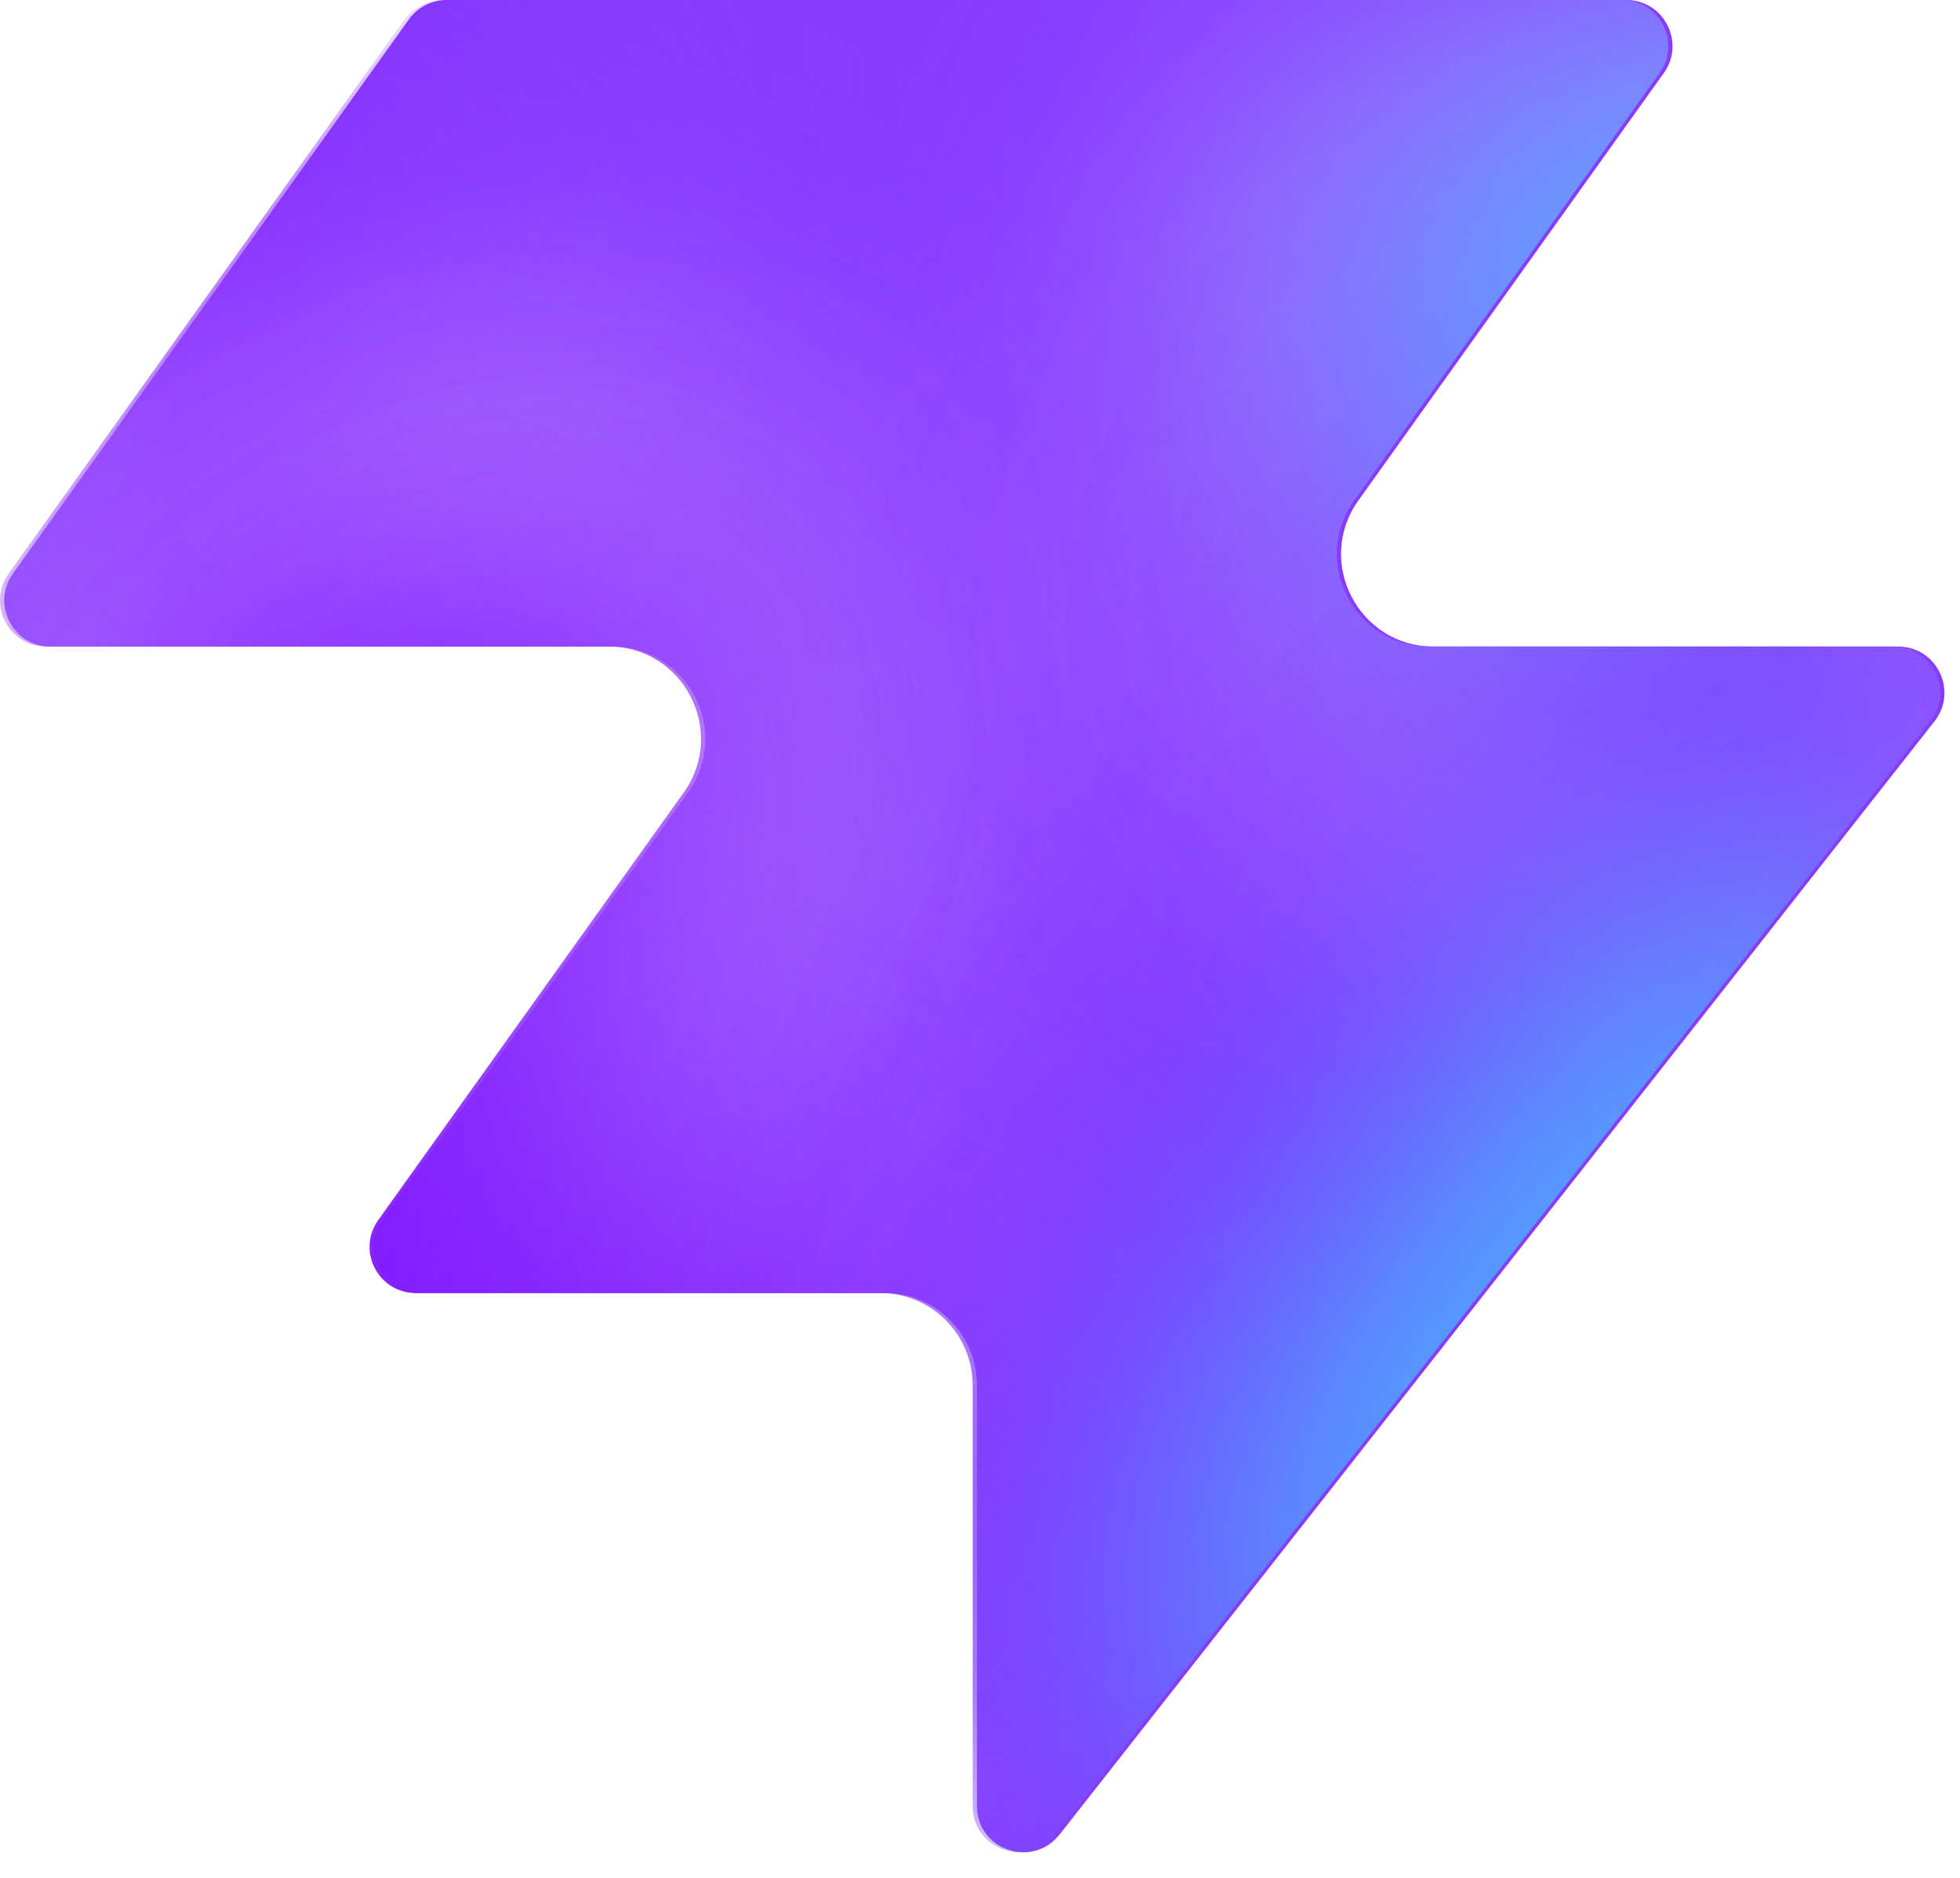
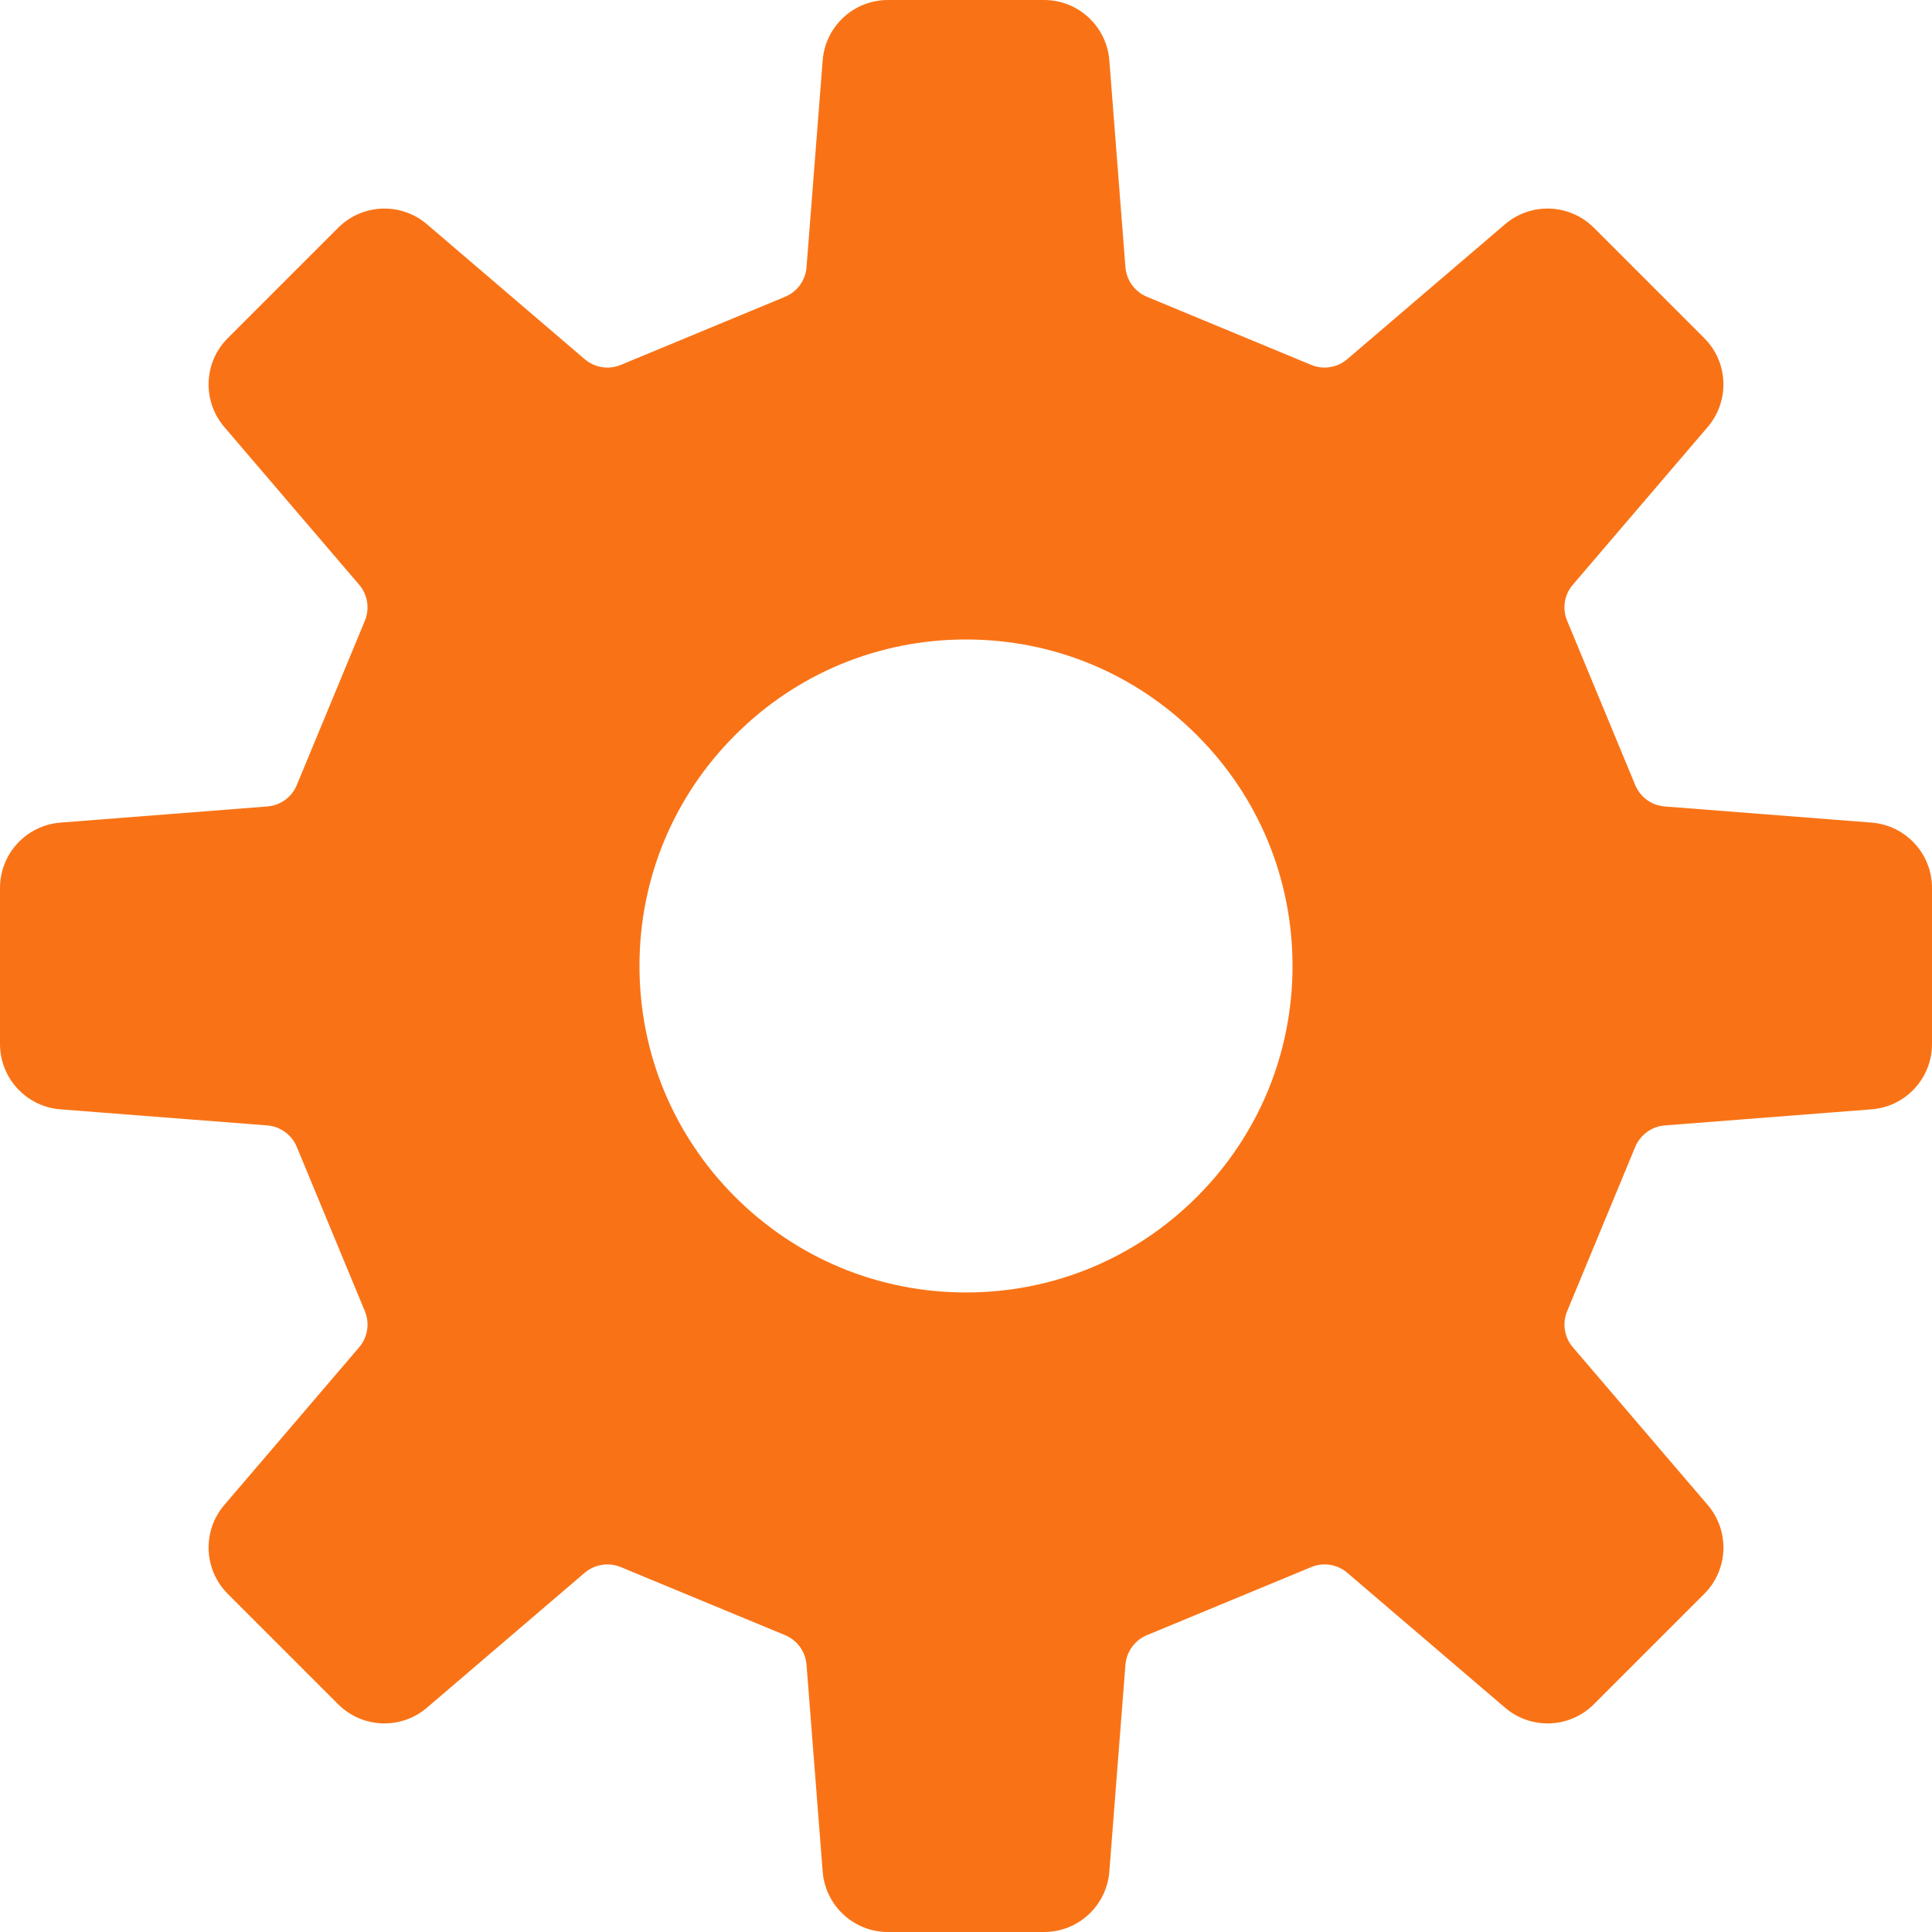
- <svg xmlns="http://www.w3.org/2000/svg" width="48" height="46" fill="none" viewBox="0 0 48 46">
-   <path fill="#863bff" d="M25.946 44.938c-.664.845-2.021.375-2.021-.698V33.937a2.26 2.26 0 0 0-2.262-2.262H10.287c-.92 0-1.456-1.04-.92-1.788l7.48-10.471c1.07-1.497 0-3.578-1.842-3.578H1.237c-.92 0-1.456-1.04-.92-1.788L10.013.474c.214-.297.556-.474.92-.474h28.894c.92 0 1.456 1.04.92 1.788l-7.48 10.471c-1.07 1.498 0 3.579 1.842 3.579h11.377c.943 0 1.473 1.088.89 1.83L25.947 44.94z" style="fill:#863bff;fill:color(display-p3 .525 .23 1);fill-opacity:1" />
-   <mask id="a" width="48" height="46" x="0" y="0" maskUnits="userSpaceOnUse" style="mask-type:alpha">
-     <path fill="#000" d="M25.842 44.938c-.664.844-2.021.375-2.021-.698V33.937a2.26 2.26 0 0 0-2.262-2.262H10.183c-.92 0-1.456-1.04-.92-1.788l7.48-10.471c1.07-1.498 0-3.579-1.842-3.579H1.133c-.92 0-1.456-1.04-.92-1.787L9.91.473c.214-.297.556-.474.92-.474h28.894c.92 0 1.456 1.04.92 1.788l-7.48 10.471c-1.07 1.498 0 3.578 1.842 3.578h11.377c.943 0 1.473 1.088.89 1.832L25.843 44.94z" style="fill:#000;fill-opacity:1" />
-   </mask>
-   <g mask="url(#a)">
-     <g filter="url(#b)">
-       <ellipse cx="5.508" cy="14.704" fill="#ede6ff" rx="5.508" ry="14.704" style="fill:#ede6ff;fill:color(display-p3 .927 .903 1);fill-opacity:1" transform="matrix(.00324 1 1 -.00324 -4.47 31.516)" />
-     </g>
-     <g filter="url(#c)">
-       <ellipse cx="10.399" cy="29.851" fill="#ede6ff" rx="10.399" ry="29.851" style="fill:#ede6ff;fill:color(display-p3 .927 .903 1);fill-opacity:1" transform="matrix(.00324 1 1 -.00324 -39.328 7.883)" />
-     </g>
-     <g filter="url(#d)">
-       <ellipse cx="5.508" cy="30.487" fill="#7e14ff" rx="5.508" ry="30.487" style="fill:#7e14ff;fill:color(display-p3 .492 .077 1);fill-opacity:1" transform="rotate(89.814 -25.913 -14.639)scale(1 -1)" />
-     </g>
-     <g filter="url(#e)">
-       <ellipse cx="5.508" cy="30.599" fill="#7e14ff" rx="5.508" ry="30.599" style="fill:#7e14ff;fill:color(display-p3 .492 .077 1);fill-opacity:1" transform="rotate(89.814 -32.644 -3.334)scale(1 -1)" />
-     </g>
-     <g filter="url(#f)">
-       <ellipse cx="5.508" cy="30.599" fill="#7e14ff" rx="5.508" ry="30.599" style="fill:#7e14ff;fill:color(display-p3 .492 .077 1);fill-opacity:1" transform="matrix(.00324 1 1 -.00324 -34.34 30.47)" />
-     </g>
-     <g filter="url(#g)">
-       <ellipse cx="14.072" cy="22.078" fill="#ede6ff" rx="14.072" ry="22.078" style="fill:#ede6ff;fill:color(display-p3 .927 .903 1);fill-opacity:1" transform="rotate(93.35 24.506 48.493)scale(-1 1)" />
-     </g>
-     <g filter="url(#h)">
-       <ellipse cx="3.47" cy="21.501" fill="#7e14ff" rx="3.47" ry="21.501" style="fill:#7e14ff;fill:color(display-p3 .492 .077 1);fill-opacity:1" transform="rotate(89.009 28.708 47.59)scale(-1 1)" />
-     </g>
-     <g filter="url(#i)">
-       <ellipse cx="3.47" cy="21.501" fill="#7e14ff" rx="3.47" ry="21.501" style="fill:#7e14ff;fill:color(display-p3 .492 .077 1);fill-opacity:1" transform="rotate(89.009 28.708 47.59)scale(-1 1)" />
-     </g>
-     <g filter="url(#j)">
-       <ellipse cx=".387" cy="8.972" fill="#7e14ff" rx="4.407" ry="29.108" style="fill:#7e14ff;fill:color(display-p3 .492 .077 1);fill-opacity:1" transform="rotate(39.51 .387 8.972)" />
-     </g>
-     <g filter="url(#k)">
-       <ellipse cx="47.523" cy="-6.092" fill="#7e14ff" rx="4.407" ry="29.108" style="fill:#7e14ff;fill:color(display-p3 .492 .077 1);fill-opacity:1" transform="rotate(37.892 47.523 -6.092)" />
-     </g>
-     <g filter="url(#l)">
-       <ellipse cx="41.412" cy="6.333" fill="#47bfff" rx="5.971" ry="9.665" style="fill:#47bfff;fill:color(display-p3 .28 .748 1);fill-opacity:1" transform="rotate(37.892 41.412 6.333)" />
-     </g>
-     <g filter="url(#m)">
-       <ellipse cx="-1.879" cy="38.332" fill="#7e14ff" rx="4.407" ry="29.108" style="fill:#7e14ff;fill:color(display-p3 .492 .077 1);fill-opacity:1" transform="rotate(37.892 -1.88 38.332)" />
-     </g>
-     <g filter="url(#n)">
-       <ellipse cx="-1.879" cy="38.332" fill="#7e14ff" rx="4.407" ry="29.108" style="fill:#7e14ff;fill:color(display-p3 .492 .077 1);fill-opacity:1" transform="rotate(37.892 -1.88 38.332)" />
-     </g>
-     <g filter="url(#o)">
-       <ellipse cx="35.651" cy="29.907" fill="#7e14ff" rx="4.407" ry="29.108" style="fill:#7e14ff;fill:color(display-p3 .492 .077 1);fill-opacity:1" transform="rotate(37.892 35.651 29.907)" />
-     </g>
-     <g filter="url(#p)">
-       <ellipse cx="38.418" cy="32.4" fill="#47bfff" rx="5.971" ry="15.297" style="fill:#47bfff;fill:color(display-p3 .28 .748 1);fill-opacity:1" transform="rotate(37.892 38.418 32.4)" />
-     </g>
+ <svg xmlns="http://www.w3.org/2000/svg" version="1.1" id="_x32_" width="800px" height="800px" viewBox="0 0 512 512" xml:space="preserve">
+   <style type="text/css">
+ 
+ 	.st0{fill:#f97316;}
+ 
+ </style>
+   <g>
+     <path class="st0" d="M496,293.984c9.031-0.703,16-8.25,16-17.297v-41.375c0-9.063-6.969-16.594-16-17.313l-54.828-4.281   c-3.484-0.266-6.484-2.453-7.828-5.688l-18.031-43.516c-1.344-3.219-0.781-6.906,1.5-9.547l35.75-41.813   c5.875-6.891,5.5-17.141-0.922-23.547l-29.25-29.25c-6.406-6.406-16.672-6.813-23.547-0.922l-41.813,35.75   c-2.641,2.266-6.344,2.844-9.547,1.516l-43.531-18.047c-3.219-1.328-5.422-4.375-5.703-7.828l-4.266-54.813   C293.281,6.969,285.75,0,276.688,0h-41.375c-9.063,0-16.594,6.969-17.297,16.016l-4.281,54.813c-0.266,3.469-2.469,6.5-5.688,7.828   l-43.531,18.047c-3.219,1.328-6.906,0.75-9.563-1.516l-41.797-35.75c-6.875-5.891-17.125-5.484-23.547,0.922l-29.25,29.25   c-6.406,6.406-6.797,16.656-0.922,23.547l35.75,41.813c2.25,2.641,2.844,6.328,1.5,9.547l-18.031,43.516   c-1.313,3.234-4.359,5.422-7.813,5.688L16,218c-9.031,0.719-16,8.25-16,17.313v41.359c0,9.063,6.969,16.609,16,17.313l54.844,4.266   c3.453,0.281,6.5,2.484,7.813,5.703l18.031,43.516c1.344,3.219,0.75,6.922-1.5,9.563l-35.75,41.813   c-5.875,6.875-5.484,17.125,0.922,23.547l29.25,29.25c6.422,6.406,16.672,6.797,23.547,0.906l41.797-35.75   c2.656-2.25,6.344-2.844,9.563-1.5l43.531,18.031c3.219,1.344,5.422,4.359,5.688,7.844l4.281,54.813   c0.703,9.031,8.234,16.016,17.297,16.016h41.375c9.063,0,16.594-6.984,17.297-16.016l4.266-54.813   c0.281-3.484,2.484-6.5,5.703-7.844l43.531-18.031c3.203-1.344,6.922-0.75,9.547,1.5l41.813,35.75   c6.875,5.891,17.141,5.5,23.547-0.906l29.25-29.25c6.422-6.422,6.797-16.672,0.922-23.547l-35.75-41.813   c-2.25-2.641-2.844-6.344-1.5-9.563l18.031-43.516c1.344-3.219,4.344-5.422,7.828-5.703L496,293.984z M256,342.516   c-23.109,0-44.844-9-61.188-25.328c-16.344-16.359-25.344-38.078-25.344-61.203c0-23.109,9-44.844,25.344-61.172   c16.344-16.359,38.078-25.344,61.188-25.344c23.125,0,44.844,8.984,61.188,25.344c16.344,16.328,25.344,38.063,25.344,61.172   c0,23.125-9,44.844-25.344,61.203C300.844,333.516,279.125,342.516,256,342.516z" />
  </g>
-   <defs>
-     <filter id="b" width="60.045" height="41.654" x="-19.77" y="16.149" color-interpolation-filters="sRGB" filterUnits="userSpaceOnUse">
-       <feFlood flood-opacity="0" result="BackgroundImageFix" />
-       <feBlend in="SourceGraphic" in2="BackgroundImageFix" result="shape" />
-       <feGaussianBlur result="effect1_foregroundBlur_2002_17158" stdDeviation="7.659" />
-     </filter>
-     <filter id="c" width="90.34" height="51.437" x="-54.613" y="-7.533" color-interpolation-filters="sRGB" filterUnits="userSpaceOnUse">
-       <feFlood flood-opacity="0" result="BackgroundImageFix" />
-       <feBlend in="SourceGraphic" in2="BackgroundImageFix" result="shape" />
-       <feGaussianBlur result="effect1_foregroundBlur_2002_17158" stdDeviation="7.659" />
-     </filter>
-     <filter id="d" width="79.355" height="29.4" x="-49.64" y="2.03" color-interpolation-filters="sRGB" filterUnits="userSpaceOnUse">
-       <feFlood flood-opacity="0" result="BackgroundImageFix" />
-       <feBlend in="SourceGraphic" in2="BackgroundImageFix" result="shape" />
-       <feGaussianBlur result="effect1_foregroundBlur_2002_17158" stdDeviation="4.596" />
-     </filter>
-     <filter id="e" width="79.579" height="29.4" x="-45.045" y="20.029" color-interpolation-filters="sRGB" filterUnits="userSpaceOnUse">
-       <feFlood flood-opacity="0" result="BackgroundImageFix" />
-       <feBlend in="SourceGraphic" in2="BackgroundImageFix" result="shape" />
-       <feGaussianBlur result="effect1_foregroundBlur_2002_17158" stdDeviation="4.596" />
-     </filter>
-     <filter id="f" width="79.579" height="29.4" x="-43.513" y="21.178" color-interpolation-filters="sRGB" filterUnits="userSpaceOnUse">
-       <feFlood flood-opacity="0" result="BackgroundImageFix" />
-       <feBlend in="SourceGraphic" in2="BackgroundImageFix" result="shape" />
-       <feGaussianBlur result="effect1_foregroundBlur_2002_17158" stdDeviation="4.596" />
-     </filter>
-     <filter id="g" width="74.749" height="58.852" x="15.756" y="-17.901" color-interpolation-filters="sRGB" filterUnits="userSpaceOnUse">
-       <feFlood flood-opacity="0" result="BackgroundImageFix" />
-       <feBlend in="SourceGraphic" in2="BackgroundImageFix" result="shape" />
-       <feGaussianBlur result="effect1_foregroundBlur_2002_17158" stdDeviation="7.659" />
-     </filter>
-     <filter id="h" width="61.377" height="25.362" x="23.548" y="2.284" color-interpolation-filters="sRGB" filterUnits="userSpaceOnUse">
-       <feFlood flood-opacity="0" result="BackgroundImageFix" />
-       <feBlend in="SourceGraphic" in2="BackgroundImageFix" result="shape" />
-       <feGaussianBlur result="effect1_foregroundBlur_2002_17158" stdDeviation="4.596" />
-     </filter>
-     <filter id="i" width="61.377" height="25.362" x="23.548" y="2.284" color-interpolation-filters="sRGB" filterUnits="userSpaceOnUse">
-       <feFlood flood-opacity="0" result="BackgroundImageFix" />
-       <feBlend in="SourceGraphic" in2="BackgroundImageFix" result="shape" />
-       <feGaussianBlur result="effect1_foregroundBlur_2002_17158" stdDeviation="4.596" />
-     </filter>
-     <filter id="j" width="56.045" height="63.649" x="-27.636" y="-22.853" color-interpolation-filters="sRGB" filterUnits="userSpaceOnUse">
-       <feFlood flood-opacity="0" result="BackgroundImageFix" />
-       <feBlend in="SourceGraphic" in2="BackgroundImageFix" result="shape" />
-       <feGaussianBlur result="effect1_foregroundBlur_2002_17158" stdDeviation="4.596" />
-     </filter>
-     <filter id="k" width="54.814" height="64.646" x="20.116" y="-38.415" color-interpolation-filters="sRGB" filterUnits="userSpaceOnUse">
-       <feFlood flood-opacity="0" result="BackgroundImageFix" />
-       <feBlend in="SourceGraphic" in2="BackgroundImageFix" result="shape" />
-       <feGaussianBlur result="effect1_foregroundBlur_2002_17158" stdDeviation="4.596" />
-     </filter>
-     <filter id="l" width="33.541" height="35.313" x="24.641" y="-11.323" color-interpolation-filters="sRGB" filterUnits="userSpaceOnUse">
-       <feFlood flood-opacity="0" result="BackgroundImageFix" />
-       <feBlend in="SourceGraphic" in2="BackgroundImageFix" result="shape" />
-       <feGaussianBlur result="effect1_foregroundBlur_2002_17158" stdDeviation="4.596" />
-     </filter>
-     <filter id="m" width="54.814" height="64.646" x="-29.286" y="6.009" color-interpolation-filters="sRGB" filterUnits="userSpaceOnUse">
-       <feFlood flood-opacity="0" result="BackgroundImageFix" />
-       <feBlend in="SourceGraphic" in2="BackgroundImageFix" result="shape" />
-       <feGaussianBlur result="effect1_foregroundBlur_2002_17158" stdDeviation="4.596" />
-     </filter>
-     <filter id="n" width="54.814" height="64.646" x="-29.286" y="6.009" color-interpolation-filters="sRGB" filterUnits="userSpaceOnUse">
-       <feFlood flood-opacity="0" result="BackgroundImageFix" />
-       <feBlend in="SourceGraphic" in2="BackgroundImageFix" result="shape" />
-       <feGaussianBlur result="effect1_foregroundBlur_2002_17158" stdDeviation="4.596" />
-     </filter>
-     <filter id="o" width="54.814" height="64.646" x="8.244" y="-2.416" color-interpolation-filters="sRGB" filterUnits="userSpaceOnUse">
-       <feFlood flood-opacity="0" result="BackgroundImageFix" />
-       <feBlend in="SourceGraphic" in2="BackgroundImageFix" result="shape" />
-       <feGaussianBlur result="effect1_foregroundBlur_2002_17158" stdDeviation="4.596" />
-     </filter>
-     <filter id="p" width="39.409" height="43.623" x="18.713" y="10.588" color-interpolation-filters="sRGB" filterUnits="userSpaceOnUse">
-       <feFlood flood-opacity="0" result="BackgroundImageFix" />
-       <feBlend in="SourceGraphic" in2="BackgroundImageFix" result="shape" />
-       <feGaussianBlur result="effect1_foregroundBlur_2002_17158" stdDeviation="4.596" />
-     </filter>
-   </defs>
</svg>
